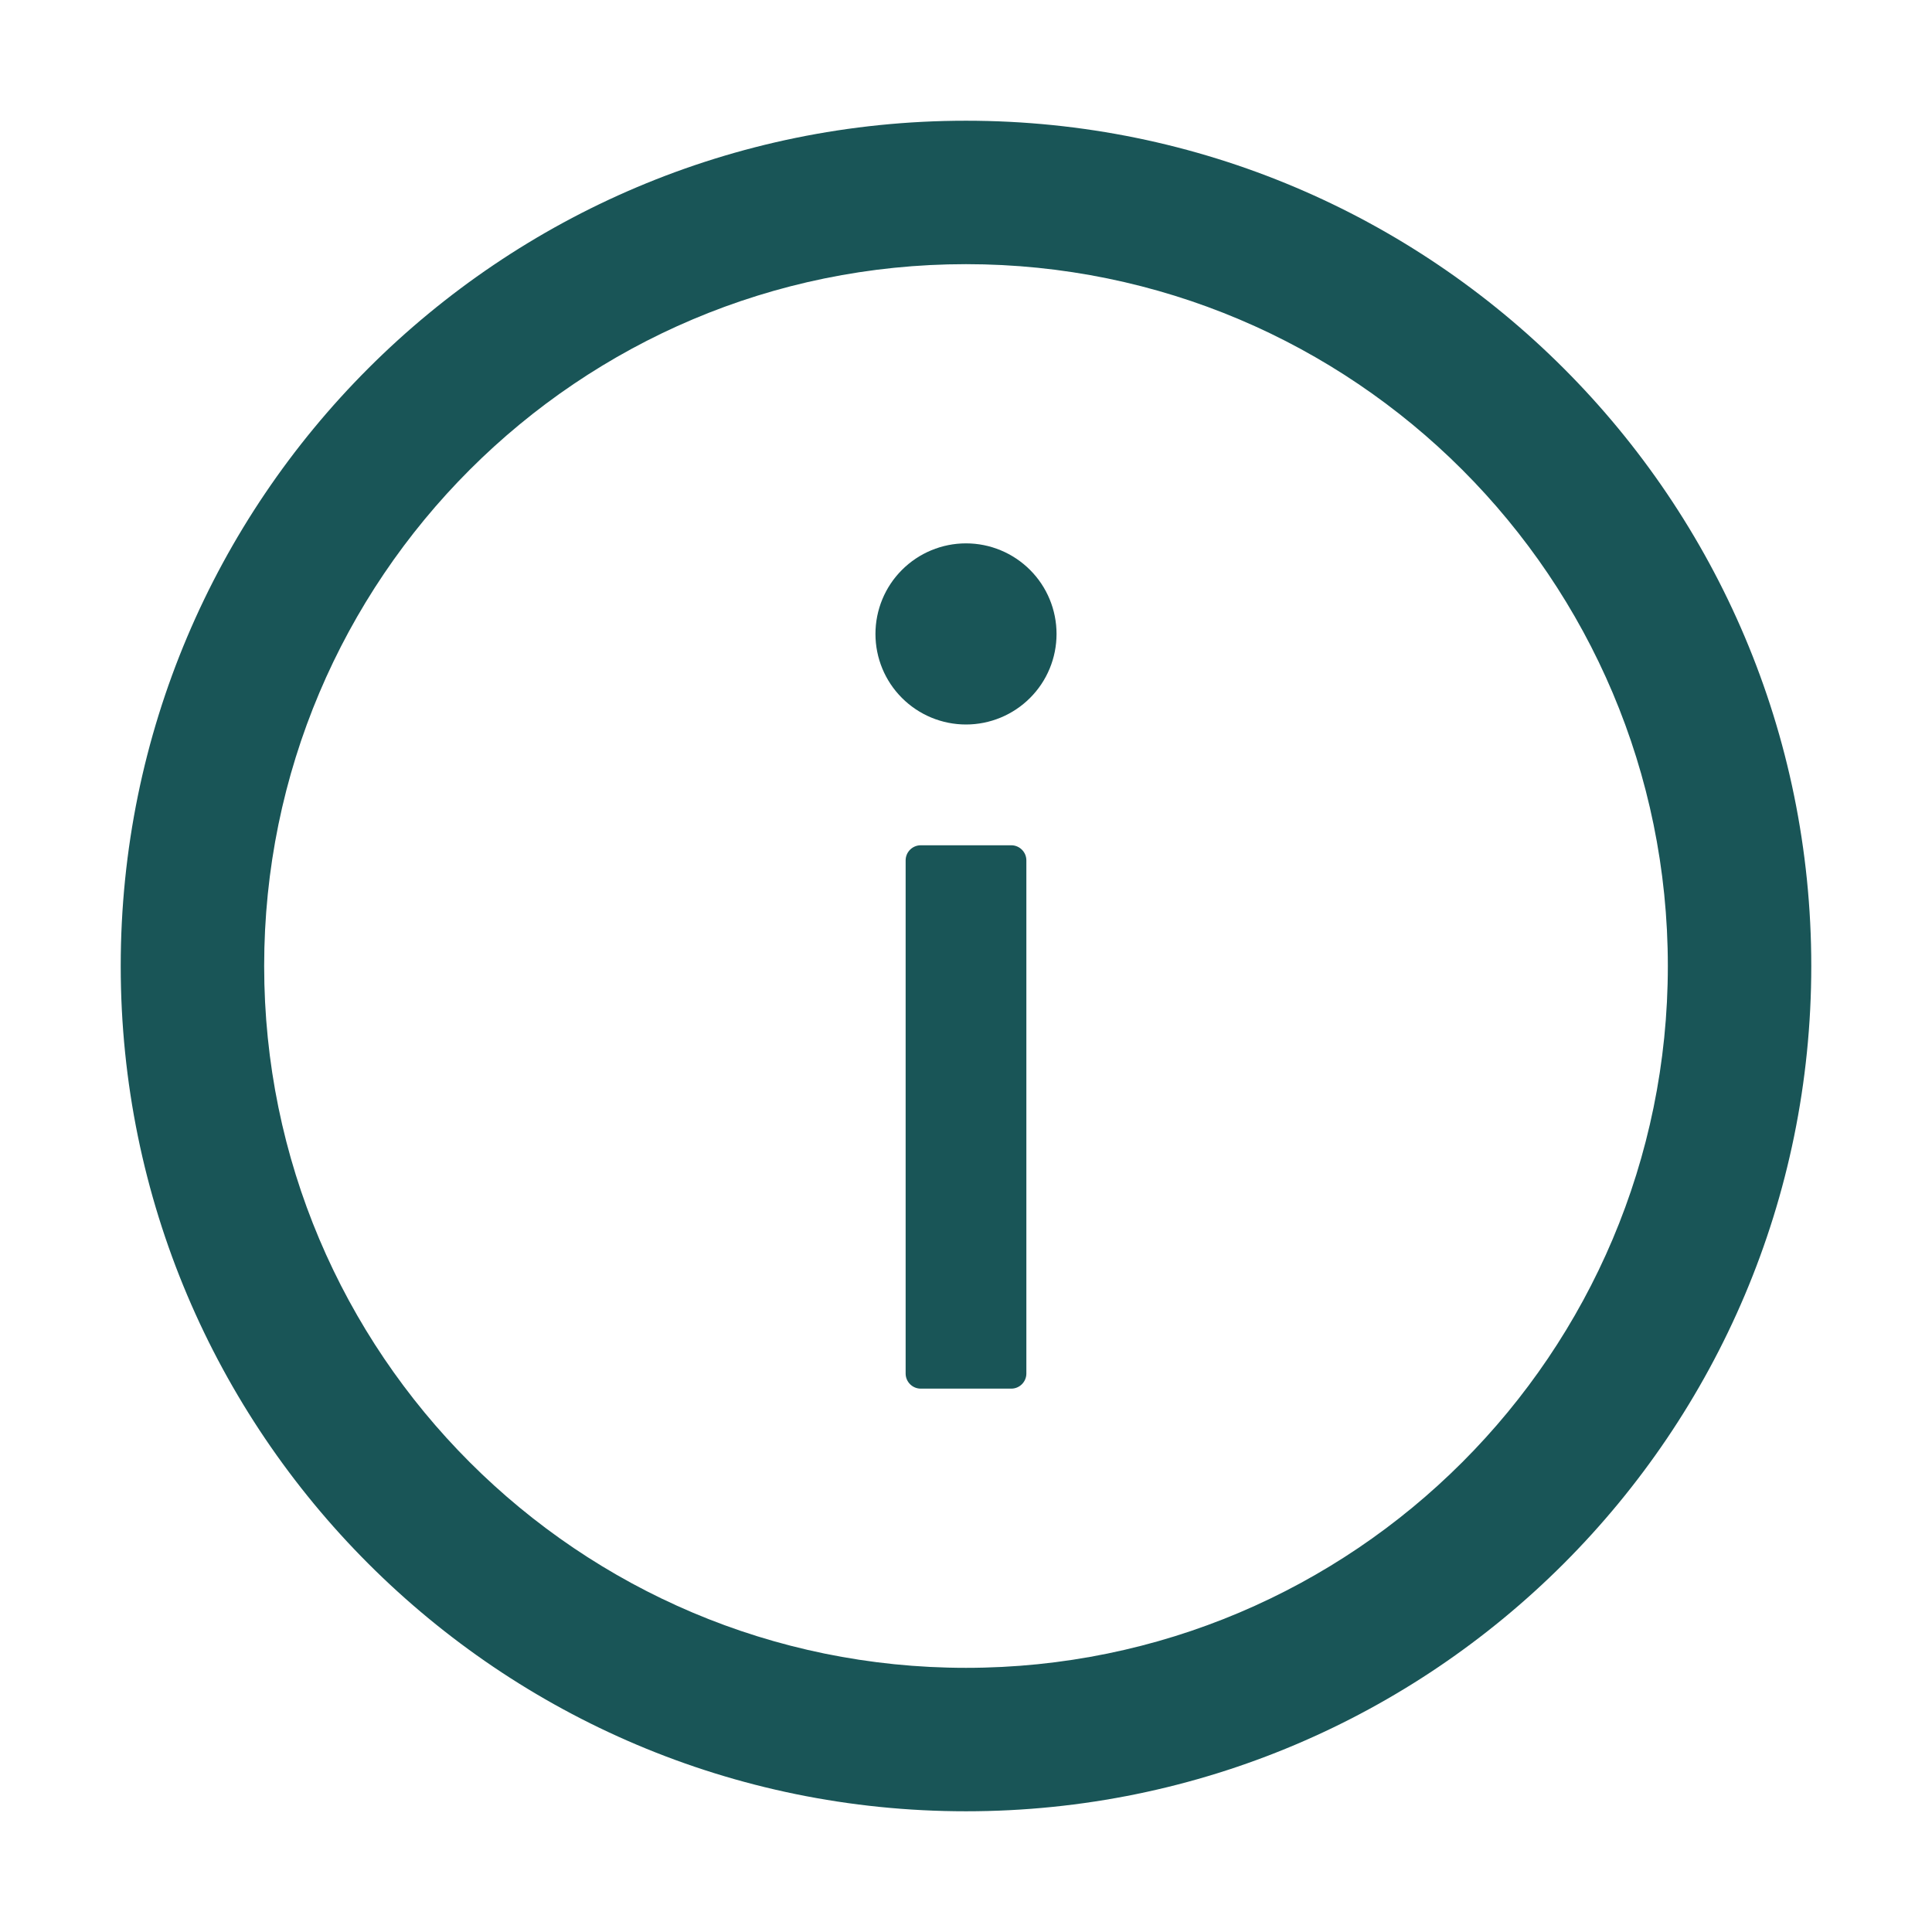
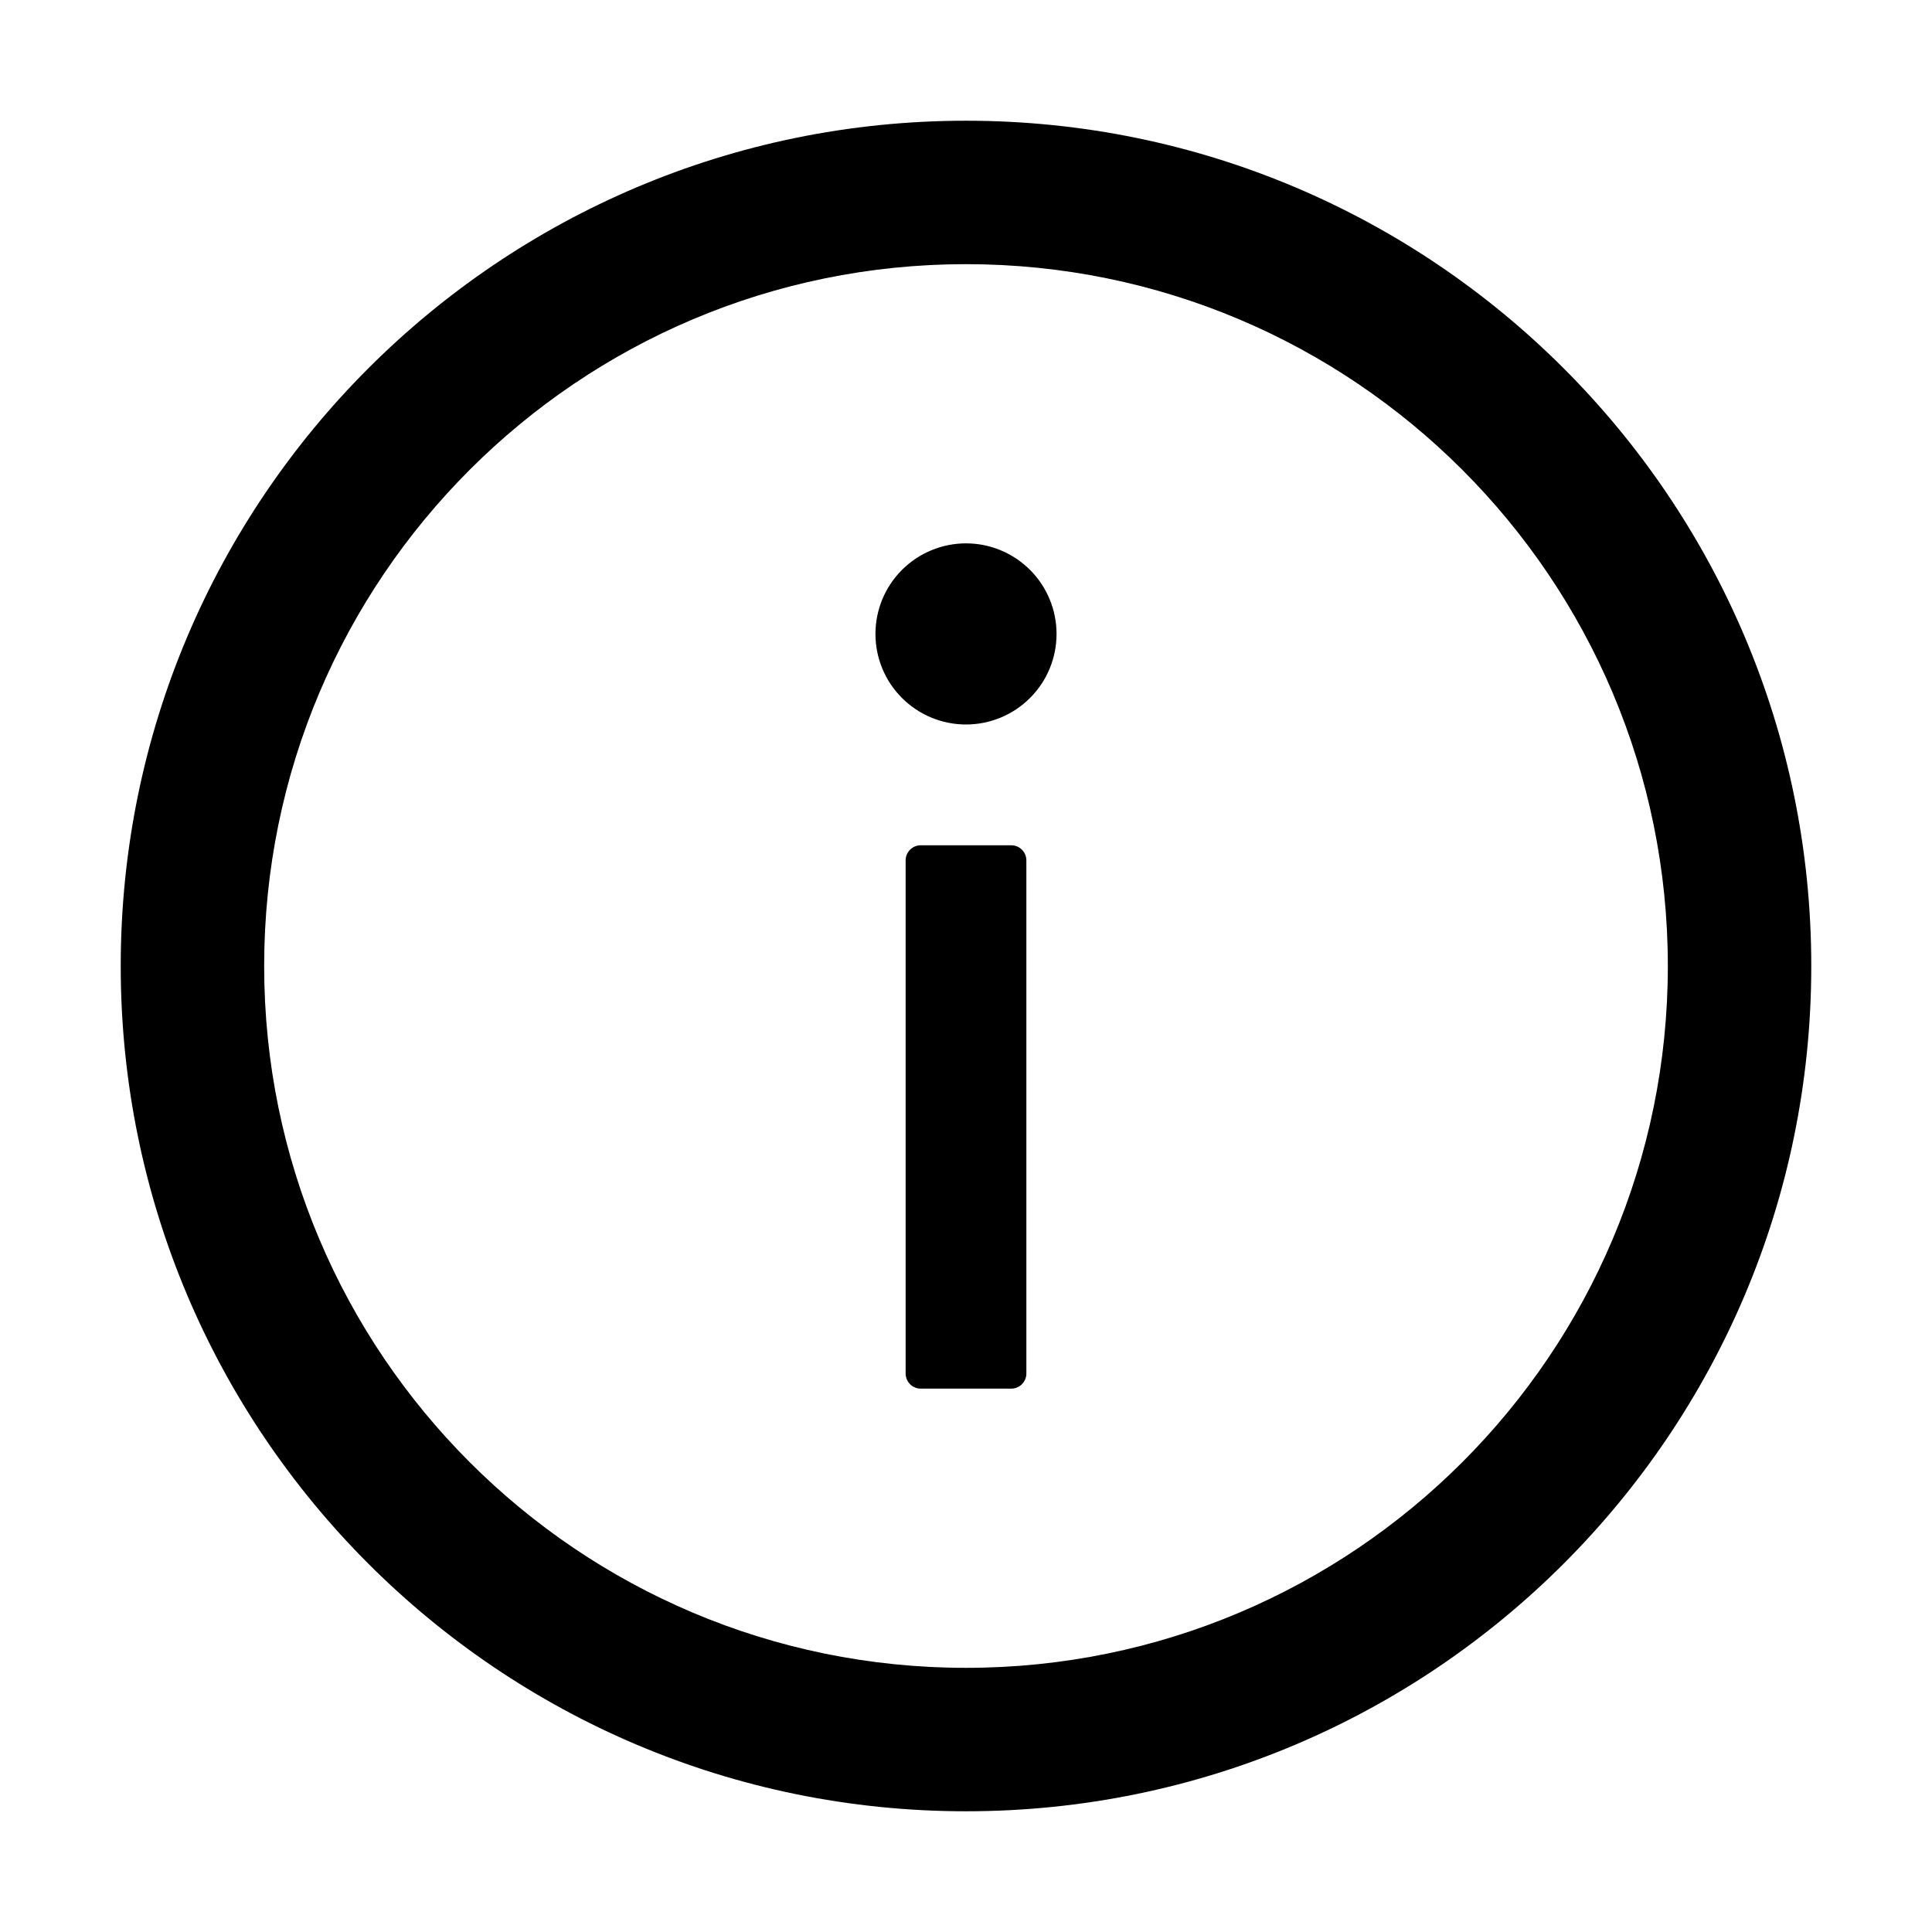
- <svg xmlns="http://www.w3.org/2000/svg" width="37" height="37" viewBox="0 0 37 37" fill="none">
-   <path d="M18.5 2.312C9.561 2.312 2.312 9.561 2.312 18.5C2.312 27.439 9.561 34.688 18.5 34.688C27.439 34.688 34.688 27.439 34.688 18.5C34.688 9.561 27.439 2.312 18.5 2.312ZM18.5 31.941C11.078 31.941 5.059 25.922 5.059 18.5C5.059 11.078 11.078 5.059 18.5 5.059C25.922 5.059 31.941 11.078 31.941 18.5C31.941 25.922 25.922 31.941 18.5 31.941Z" fill="#195557" />
-   <path d="M16.766 12.141C16.766 12.601 16.948 13.042 17.274 13.367C17.599 13.692 18.04 13.875 18.5 13.875C18.96 13.875 19.401 13.692 19.726 13.367C20.052 13.042 20.234 12.601 20.234 12.141C20.234 11.681 20.052 11.239 19.726 10.914C19.401 10.589 18.96 10.406 18.5 10.406C18.04 10.406 17.599 10.589 17.274 10.914C16.948 11.239 16.766 11.681 16.766 12.141ZM19.367 16.188H17.633C17.474 16.188 17.344 16.318 17.344 16.477V26.305C17.344 26.464 17.474 26.594 17.633 26.594H19.367C19.526 26.594 19.656 26.464 19.656 26.305V16.477C19.656 16.318 19.526 16.188 19.367 16.188Z" fill="#195557" />
+ <svg xmlns="http://www.w3.org/2000/svg" width="37" height="37" viewBox="0 0 37 37">
+   <path d="M18.5 2.312C9.561 2.312 2.312 9.561 2.312 18.5C2.312 27.439 9.561 34.688 18.5 34.688C27.439 34.688 34.688 27.439 34.688 18.5C34.688 9.561 27.439 2.312 18.5 2.312ZM18.5 31.941C11.078 31.941 5.059 25.922 5.059 18.5C5.059 11.078 11.078 5.059 18.5 5.059C25.922 5.059 31.941 11.078 31.941 18.5C31.941 25.922 25.922 31.941 18.5 31.941Z" />
+   <path d="M16.766 12.141C16.766 12.601 16.948 13.042 17.274 13.367C17.599 13.692 18.04 13.875 18.5 13.875C18.96 13.875 19.401 13.692 19.726 13.367C20.052 13.042 20.234 12.601 20.234 12.141C20.234 11.681 20.052 11.239 19.726 10.914C19.401 10.589 18.96 10.406 18.5 10.406C18.04 10.406 17.599 10.589 17.274 10.914C16.948 11.239 16.766 11.681 16.766 12.141ZM19.367 16.188H17.633C17.474 16.188 17.344 16.318 17.344 16.477V26.305C17.344 26.464 17.474 26.594 17.633 26.594H19.367C19.526 26.594 19.656 26.464 19.656 26.305V16.477C19.656 16.318 19.526 16.188 19.367 16.188Z" />
</svg>
